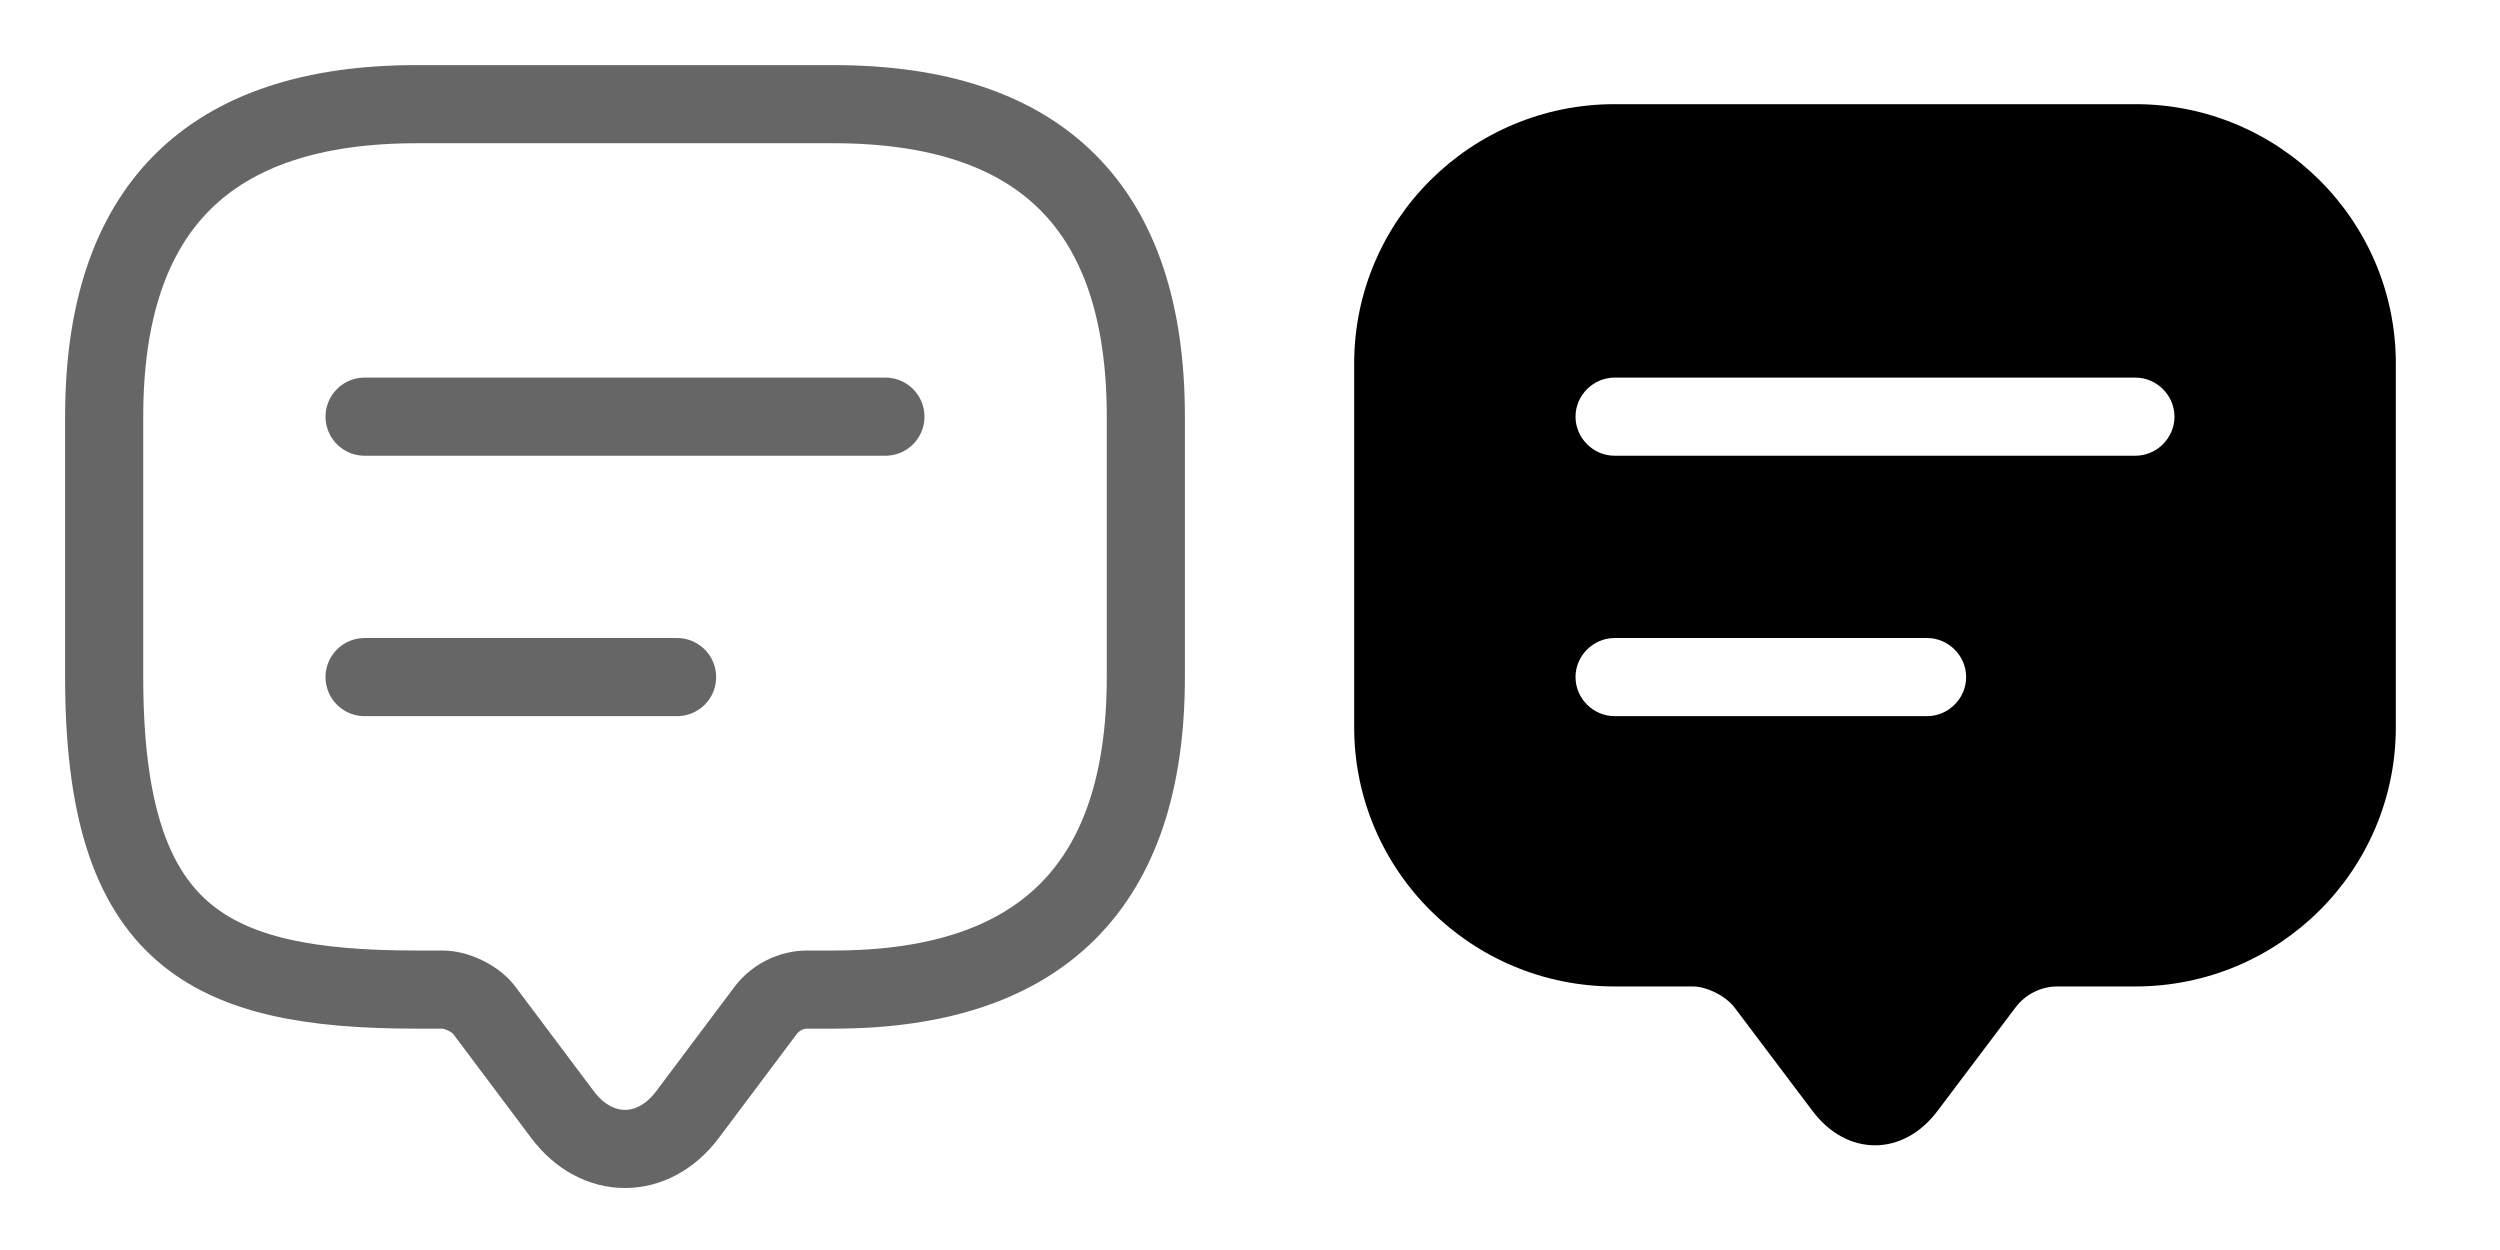
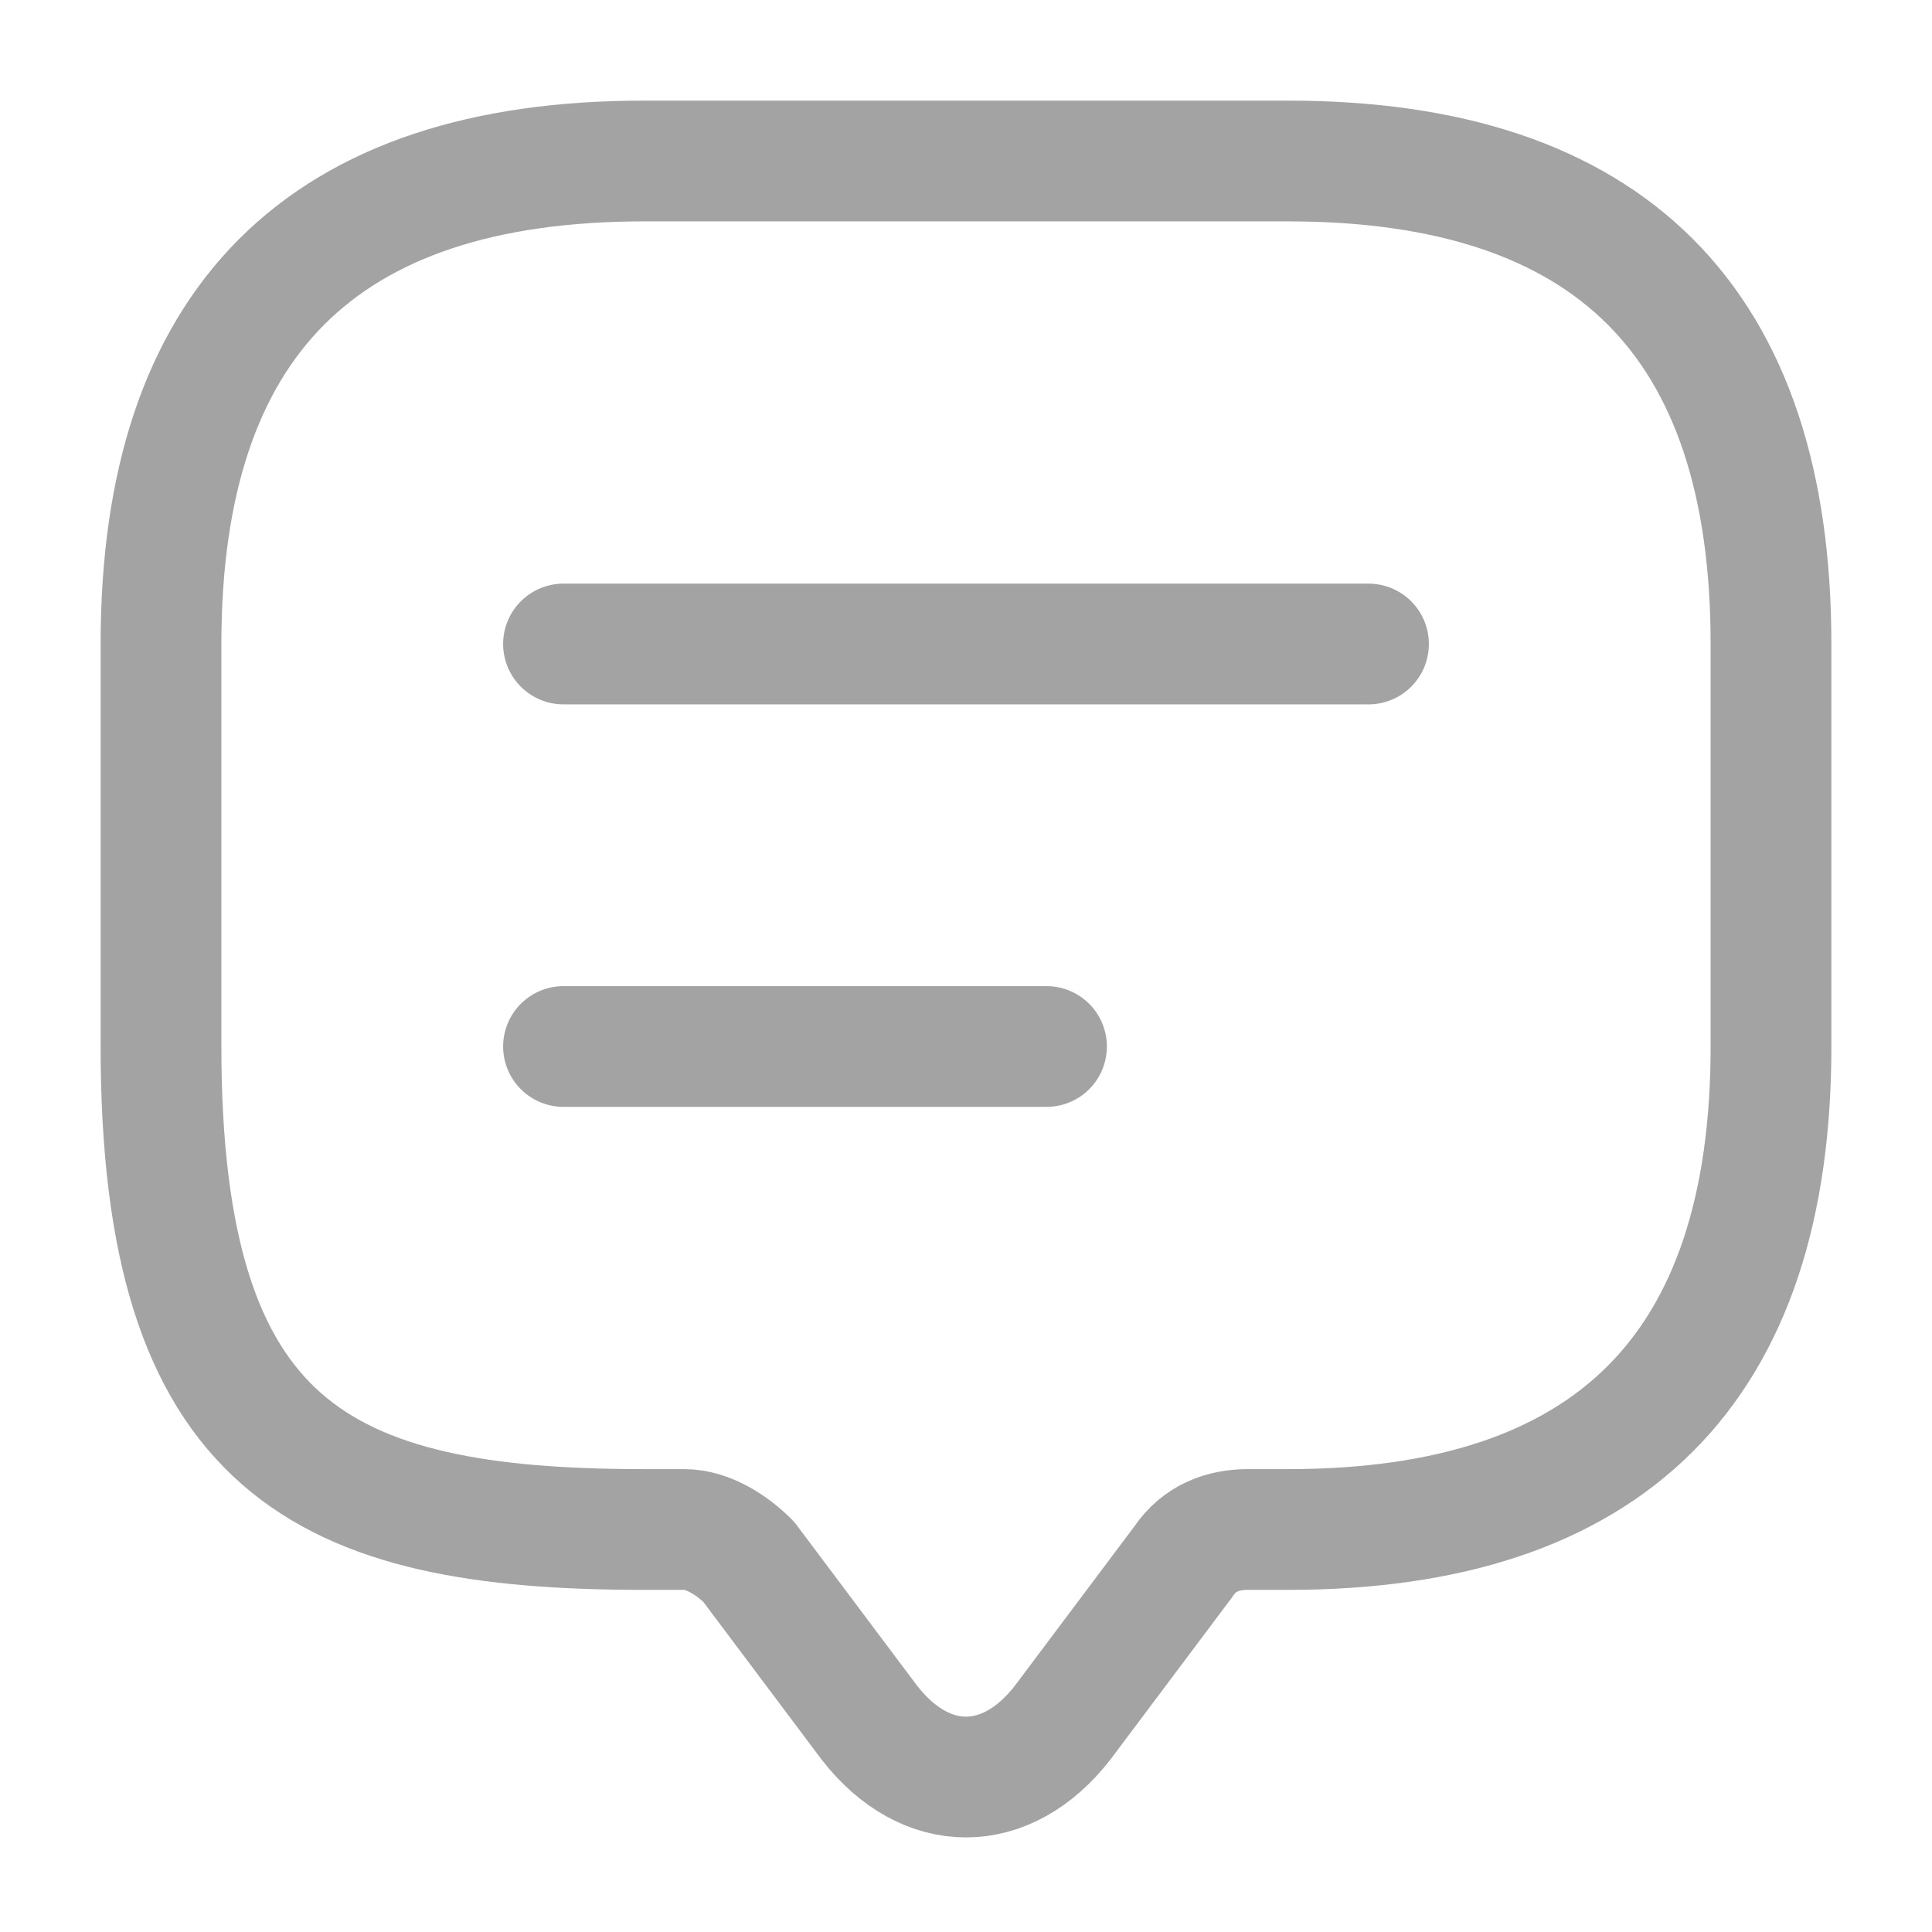
- <svg xmlns="http://www.w3.org/2000/svg" width="48" height="24" viewBox="0 0 48 24" fill="none">
-   <path d="M41 2H31C28.24 2 26 4.23 26 6.98V12.96V13.96C26 16.71 28.24 18.94 31 18.94H32.5C32.77 18.94 33.13 19.12 33.3 19.34L34.8 21.33C35.46 22.21 36.54 22.21 37.2 21.33L38.7 19.34C38.89 19.09 39.19 18.94 39.5 18.94H41C43.76 18.94 46 16.71 46 13.96V6.98C46 4.23 43.76 2 41 2ZM37 13.75H31C30.59 13.75 30.25 13.41 30.25 13C30.25 12.59 30.59 12.25 31 12.25H37C37.41 12.25 37.75 12.59 37.75 13C37.75 13.41 37.41 13.75 37 13.75ZM41 8.75H31C30.59 8.75 30.25 8.41 30.25 8C30.25 7.59 30.59 7.25 31 7.25H41C41.41 7.25 41.75 7.59 41.75 8C41.75 8.41 41.41 8.75 41 8.75Z" fill="black" />
-   <path d="M7 8H17M7 13H13M8.5 19H8C4 19 2 18 2 13V8C2 4 4 2 8 2H16C20 2 22 4 22 8V13C22 17 20 19 16 19H15.5C15.19 19 14.89 19.15 14.7 19.4L13.2 21.4C12.54 22.28 11.46 22.28 10.8 21.4L9.3 19.4C9.14 19.18 8.77 19 8.5 19Z" stroke="#666666" stroke-width="1.5" stroke-linecap="round" stroke-linejoin="round" />
+ <svg xmlns="http://www.w3.org/2000/svg" id="_레이어_1" data-name="레이어_1" version="1.1" viewBox="0 0 24 24">
+   <defs>
+     <style>
+       .st0 {
+         fill: none;
+         opacity: .6;
+         stroke: #666;
+         stroke-linecap: round;
+         stroke-linejoin: round;
+         stroke-width: 1.5px;
+       }
+     </style>
+   </defs>
+   <path class="st0" d="M7,8h10M7,13h6M8.5,19h-.5c-4,0-6-1-6-6v-5C2,4,4,2,8,2h8c4,0,6,2,6,6v5c0,4-2,6-6,6h-.5c-.3,0-.6.1-.8.4l-1.5,2c-.7.9-1.7.9-2.4,0l-1.5-2c-.2-.2-.5-.4-.8-.4Z" />
+   <path d="M43.8,2h-10c-2.8,0-5,2.2-5,5v7c0,2.7,2.2,5,5,5h1.5c.3,0,.6.2.8.4l1.5,2c.7.9,1.7.9,2.4,0l1.5-2c.2-.2.5-.4.8-.4h1.5c2.8,0,5-2.2,5-5v-7c0-2.8-2.2-5-5-5ZM39.8,13.8h-6c-.4,0-.8-.3-.8-.8s.3-.7.8-.7h6c.4,0,.8.3.8.7s-.3.8-.8.8ZM43.8,8.8h-10c-.4,0-.8-.3-.8-.8s.3-.8.8-.8h10c.4,0,.8.3.8.8s-.3.8-.8.8Z" />
</svg>
